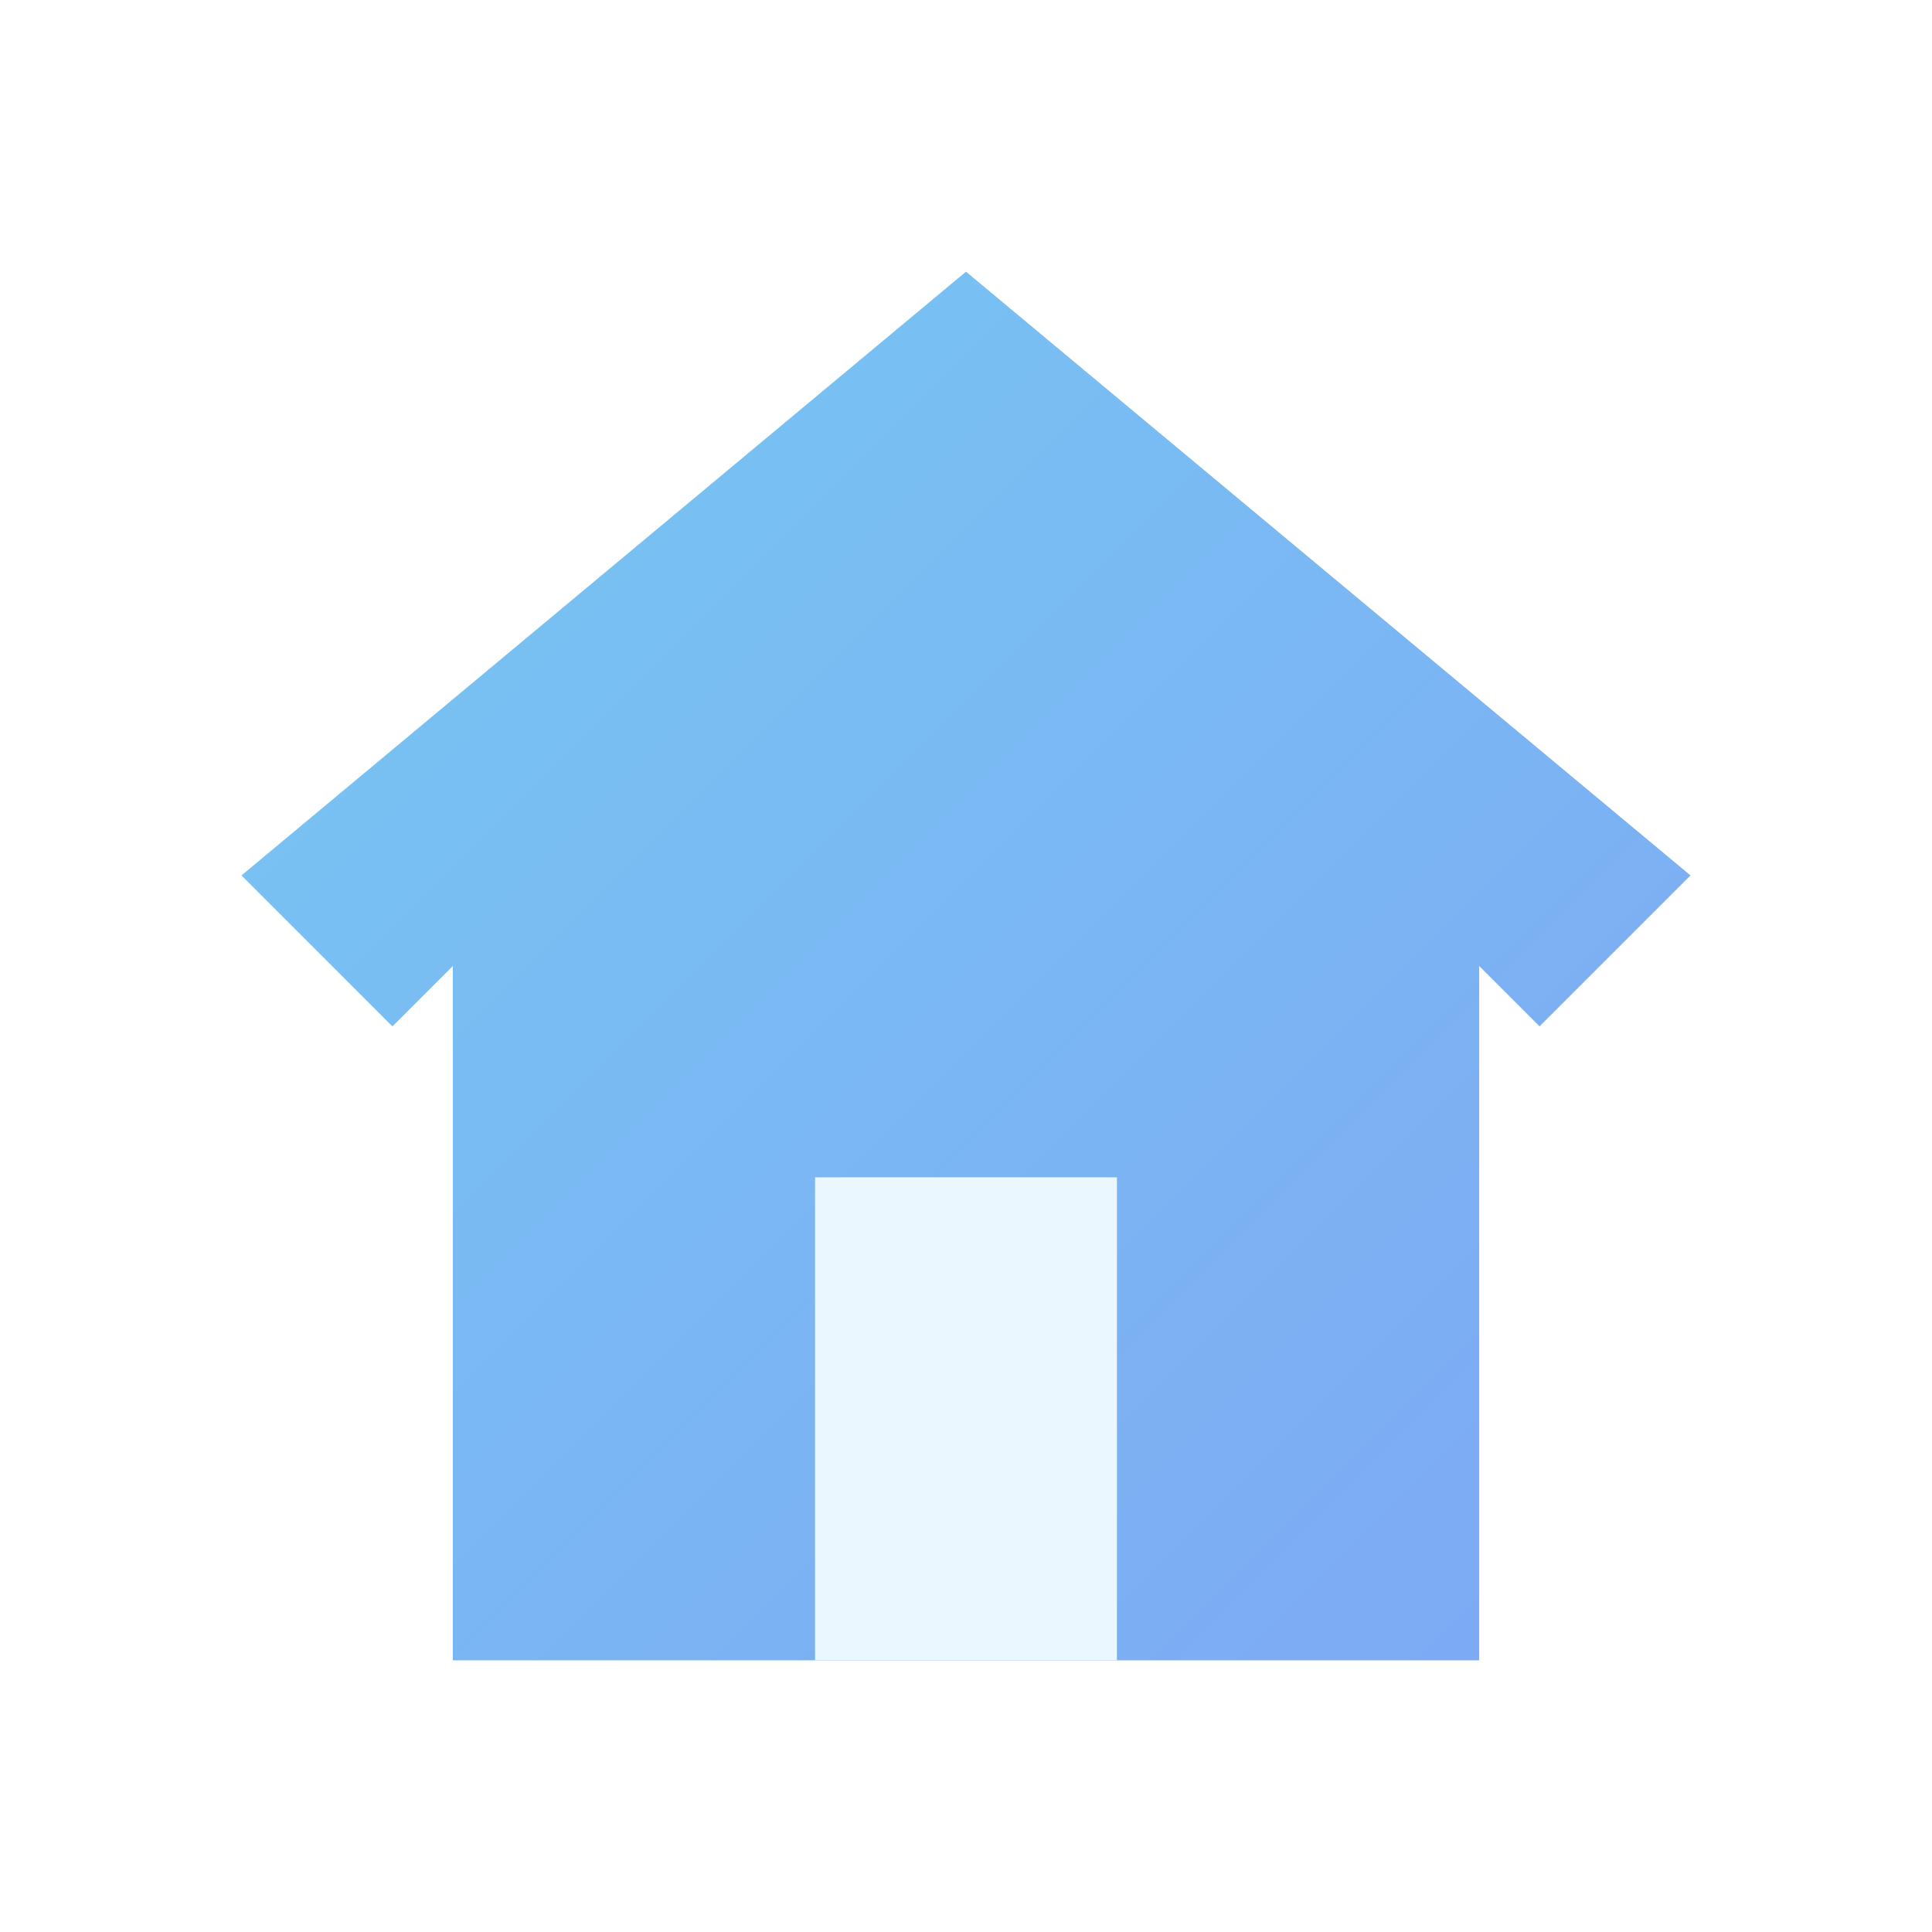
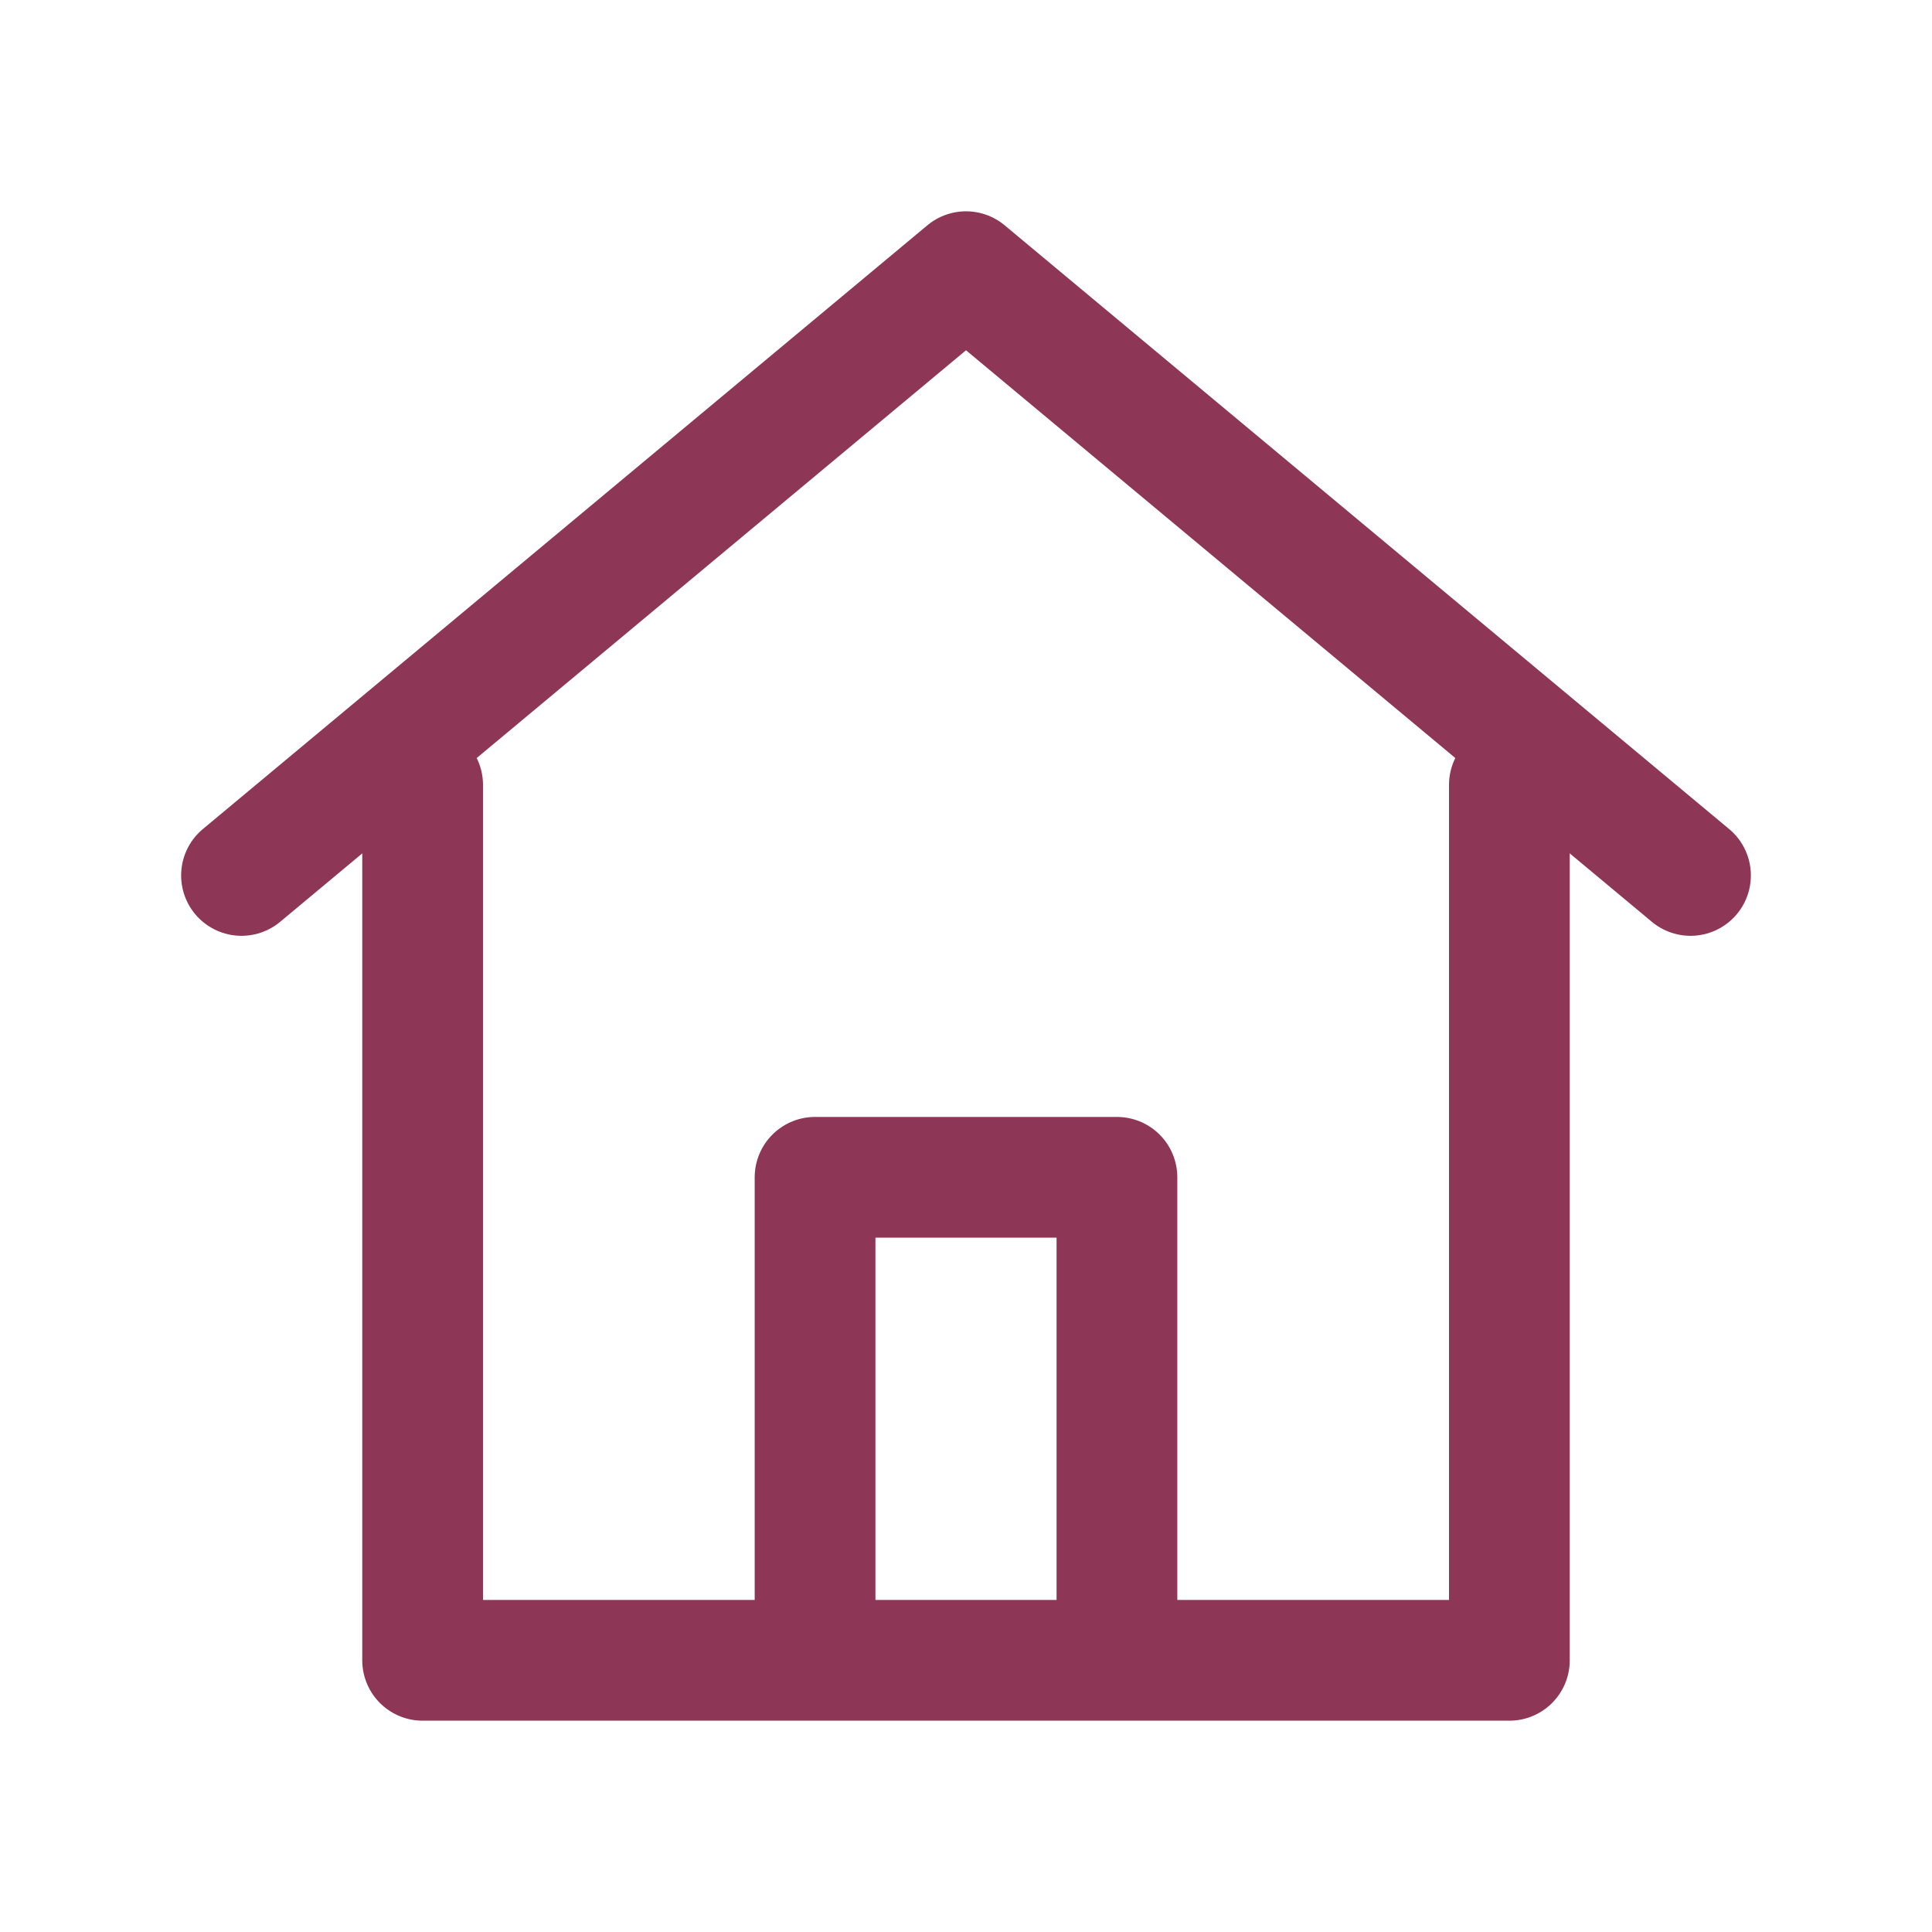
- <svg xmlns="http://www.w3.org/2000/svg" viewBox="0 0 64 64">
-   <defs>
-     <linearGradient id="g" x1="8" y1="8" x2="56" y2="56" gradientUnits="userSpaceOnUse">
-       <stop stop-color="#76C8F2" />
-       <stop offset="1" stop-color="#7EA7F4" />
-     </linearGradient>
-   </defs>
-   <path d="m8 29 24-20 24 20-5 5-2-2v23H15V32l-2 2-5-5Z" fill="url(#g)" />
-   <path d="M27 55V39h10v16" fill="#EAF7FF" />
+ <svg xmlns="http://www.w3.org/2000/svg" viewBox="0 0 64 64" fill="none" stroke="#8E3655" stroke-width="4" stroke-linecap="round" stroke-linejoin="round">
+   <path d="m8 29 24-20 24 20" />
+   <path d="M14 26v29h36V26M27 55V39h10v16" />
</svg>
